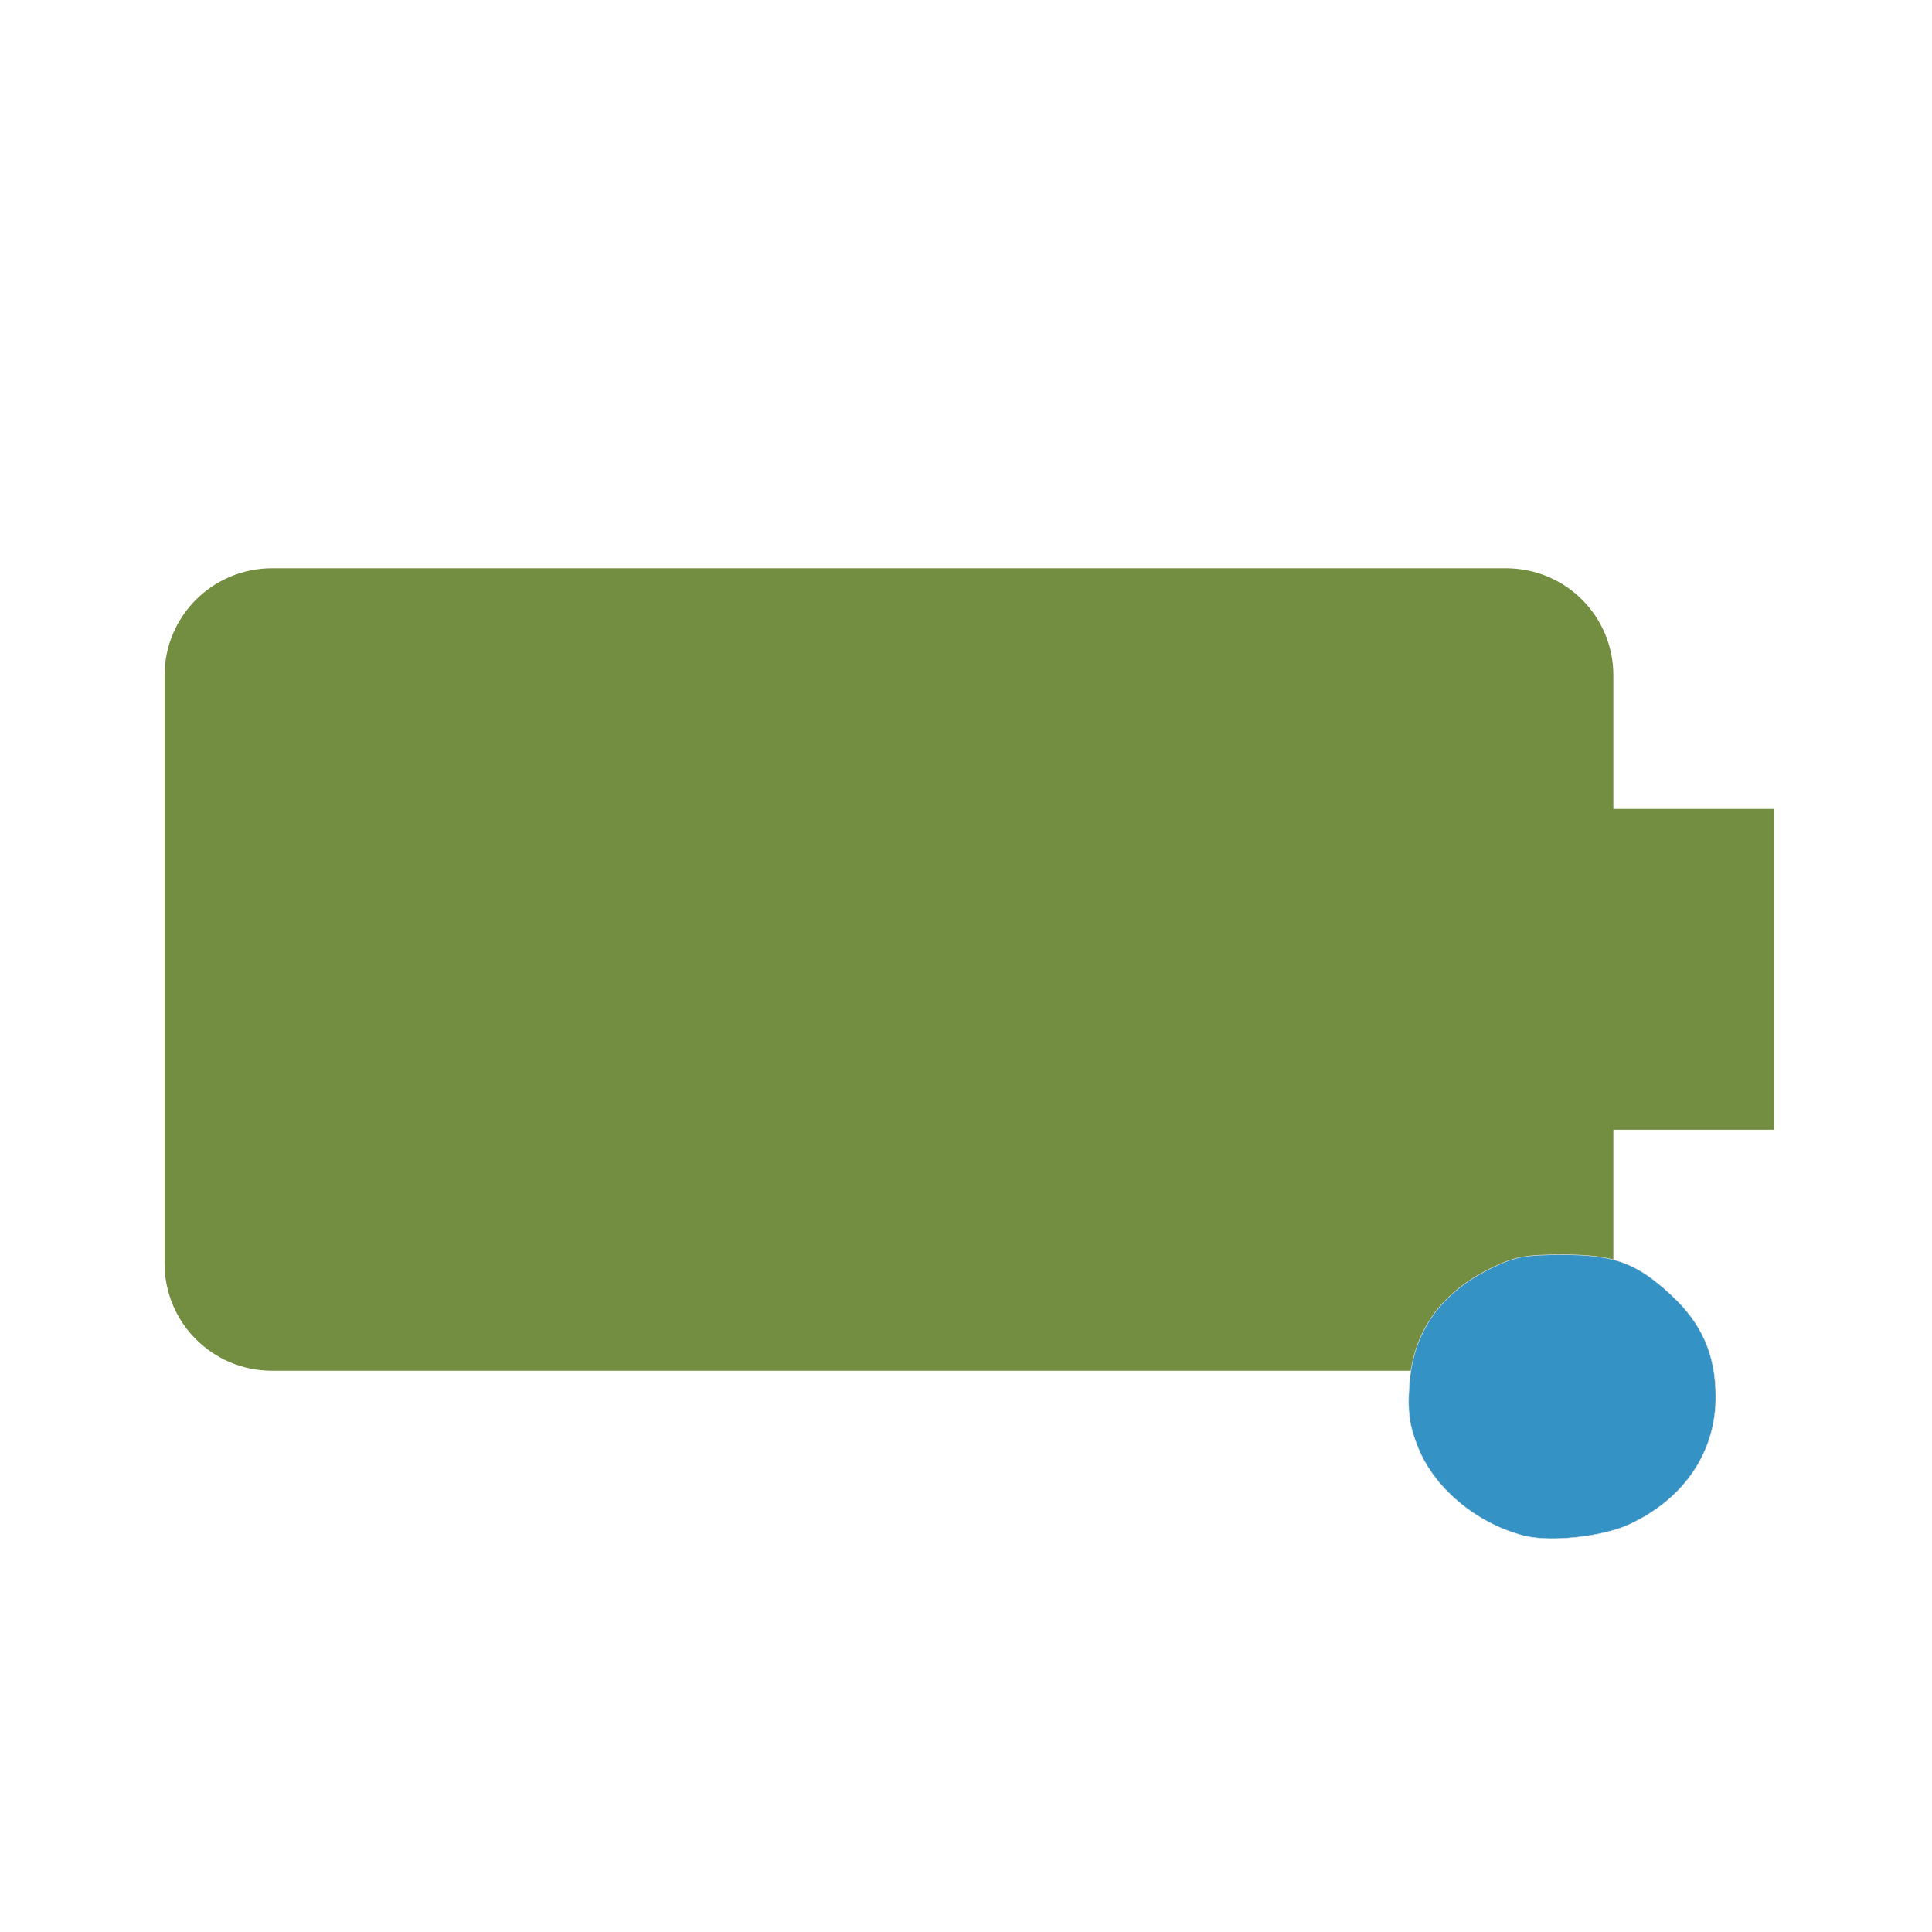
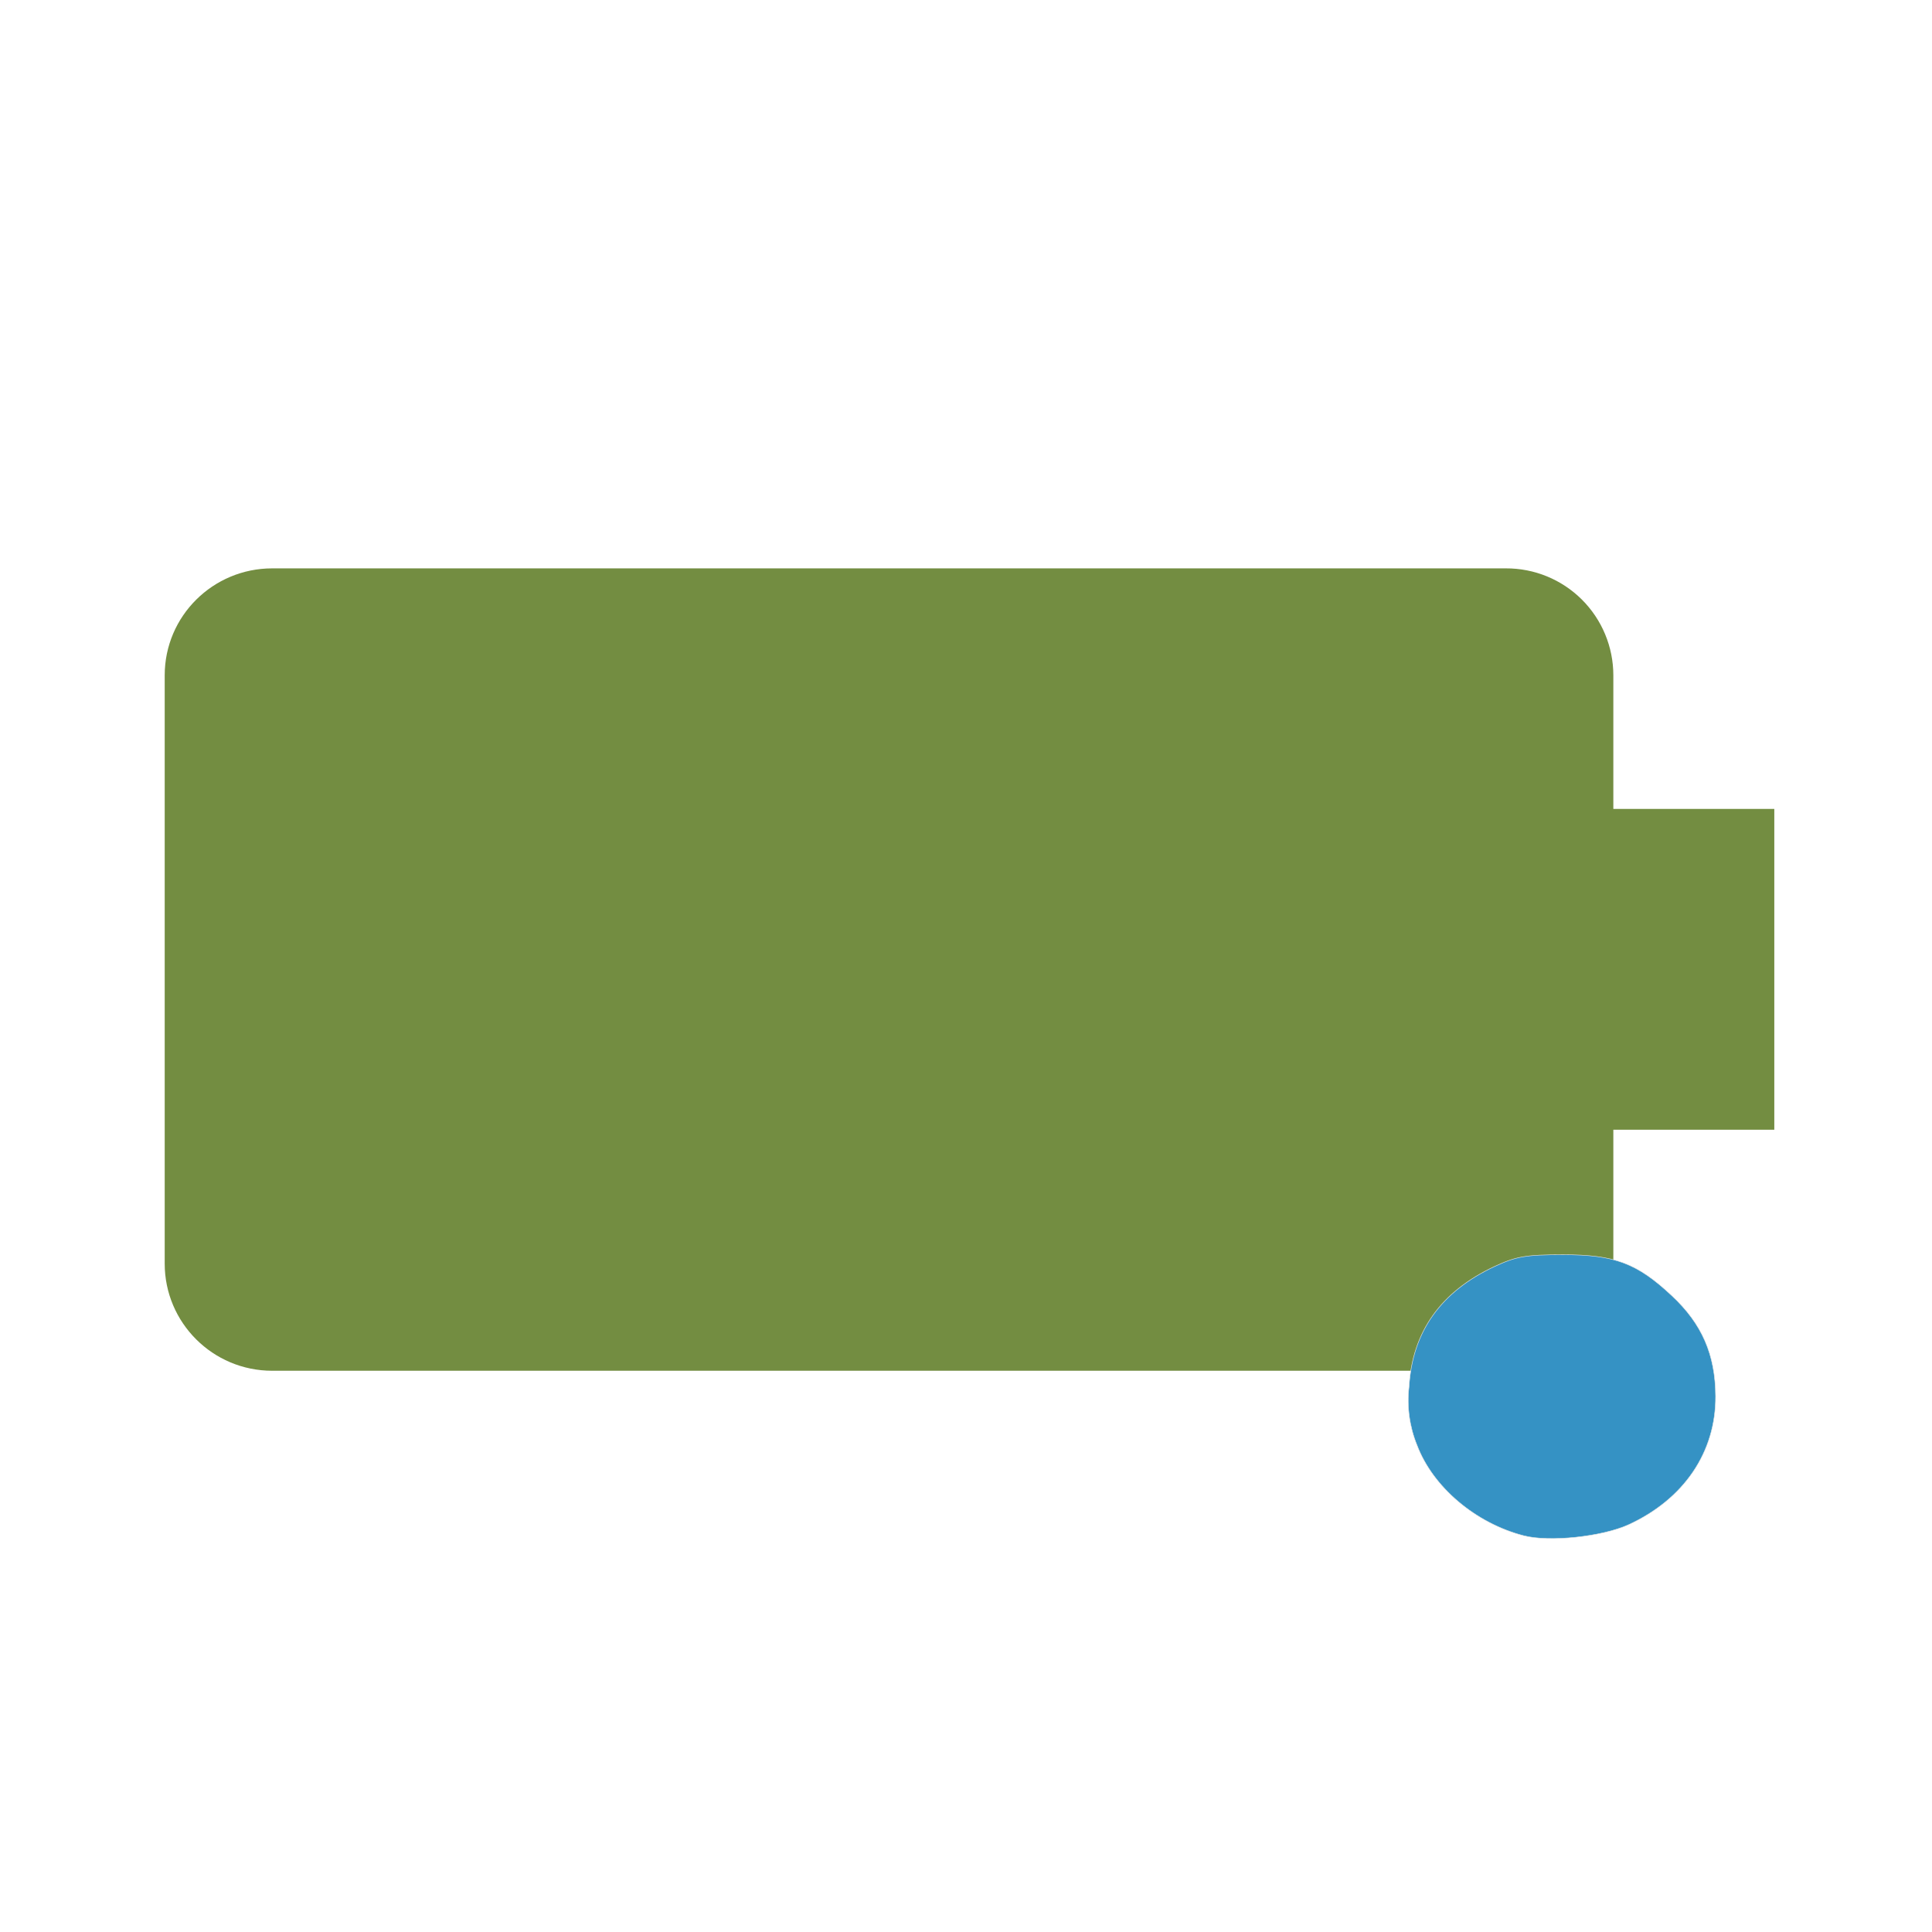
- <svg xmlns="http://www.w3.org/2000/svg" style="enable-background:new 0 0 512 512;" version="1.1" width="16" height="16" viewBox="0 0 16 16" xml:space="preserve" id="svg14">
-   <defs id="defs18" />
-   <path id="path2" fill="none" d="M 16.023,0.058 V 15.998 H 0.031 V 0.058 Z" style="stroke-width:0.333" />
-   <path id="path4" d="M 13.361,10.462 V 9.356 h 1.333 V 6.699 h -1.333 V 5.593 c 0,-0.491 -0.396,-0.887 -0.89,-0.887 H 2.253 c -0.49,0 -0.89,0.395 -0.89,0.887 v 4.872 c 0,0.488 0.396,0.887 0.89,0.887 H 12.472 c 0.493,-0.003 0.89,-0.399 0.89,-0.89 z" style="stroke-width:0.333" fill="#738D41" />
-   <path id="path28" d="m 12.619,12.718 c -0.399,-0.103 -0.754,-0.404 -0.884,-0.751 -0.065,-0.171 -0.078,-0.273 -0.065,-0.484 0.028,-0.456 0.263,-0.786 0.707,-0.994 0.18,-0.084 0.261,-0.098 0.568,-0.098 0.428,3.3e-5 0.614,0.07 0.901,0.339 0.25,0.234 0.361,0.488 0.363,0.832 0.003,0.464 -0.262,0.854 -0.721,1.065 -0.22,0.101 -0.655,0.147 -0.868,0.091 z" style="fill:#3592c4;stroke:#e6e6e6;stroke-width:0.004" />
+ <svg xmlns="http://www.w3.org/2000/svg" width="16" height="16" viewBox="0 0 16 16">
+   <path fill="none" d="M16.023.058v15.94H.031V.058z" />
+   <path d="M13.361 10.462V9.356h1.333V6.699h-1.333V5.593a.886.886 0 00-.89-.886H2.254c-.49 0-.89.395-.89.886v4.872c0 .488.397.887.89.887h10.219a.89.89 0 00.89-.89z" fill="#738D41" />
+   <path d="M12.619 12.718c-.4-.103-.754-.404-.884-.75a.98.98 0 01-.066-.484c.028-.456.263-.787.707-.995.18-.084.26-.098.568-.098.428 0 .614.07.901.339.25.233.361.488.363.832.003.464-.262.854-.721 1.065-.22.1-.656.146-.868.091z" fill="#3592c4" stroke="#e6e6e6" stroke-width=".004" />
</svg>
